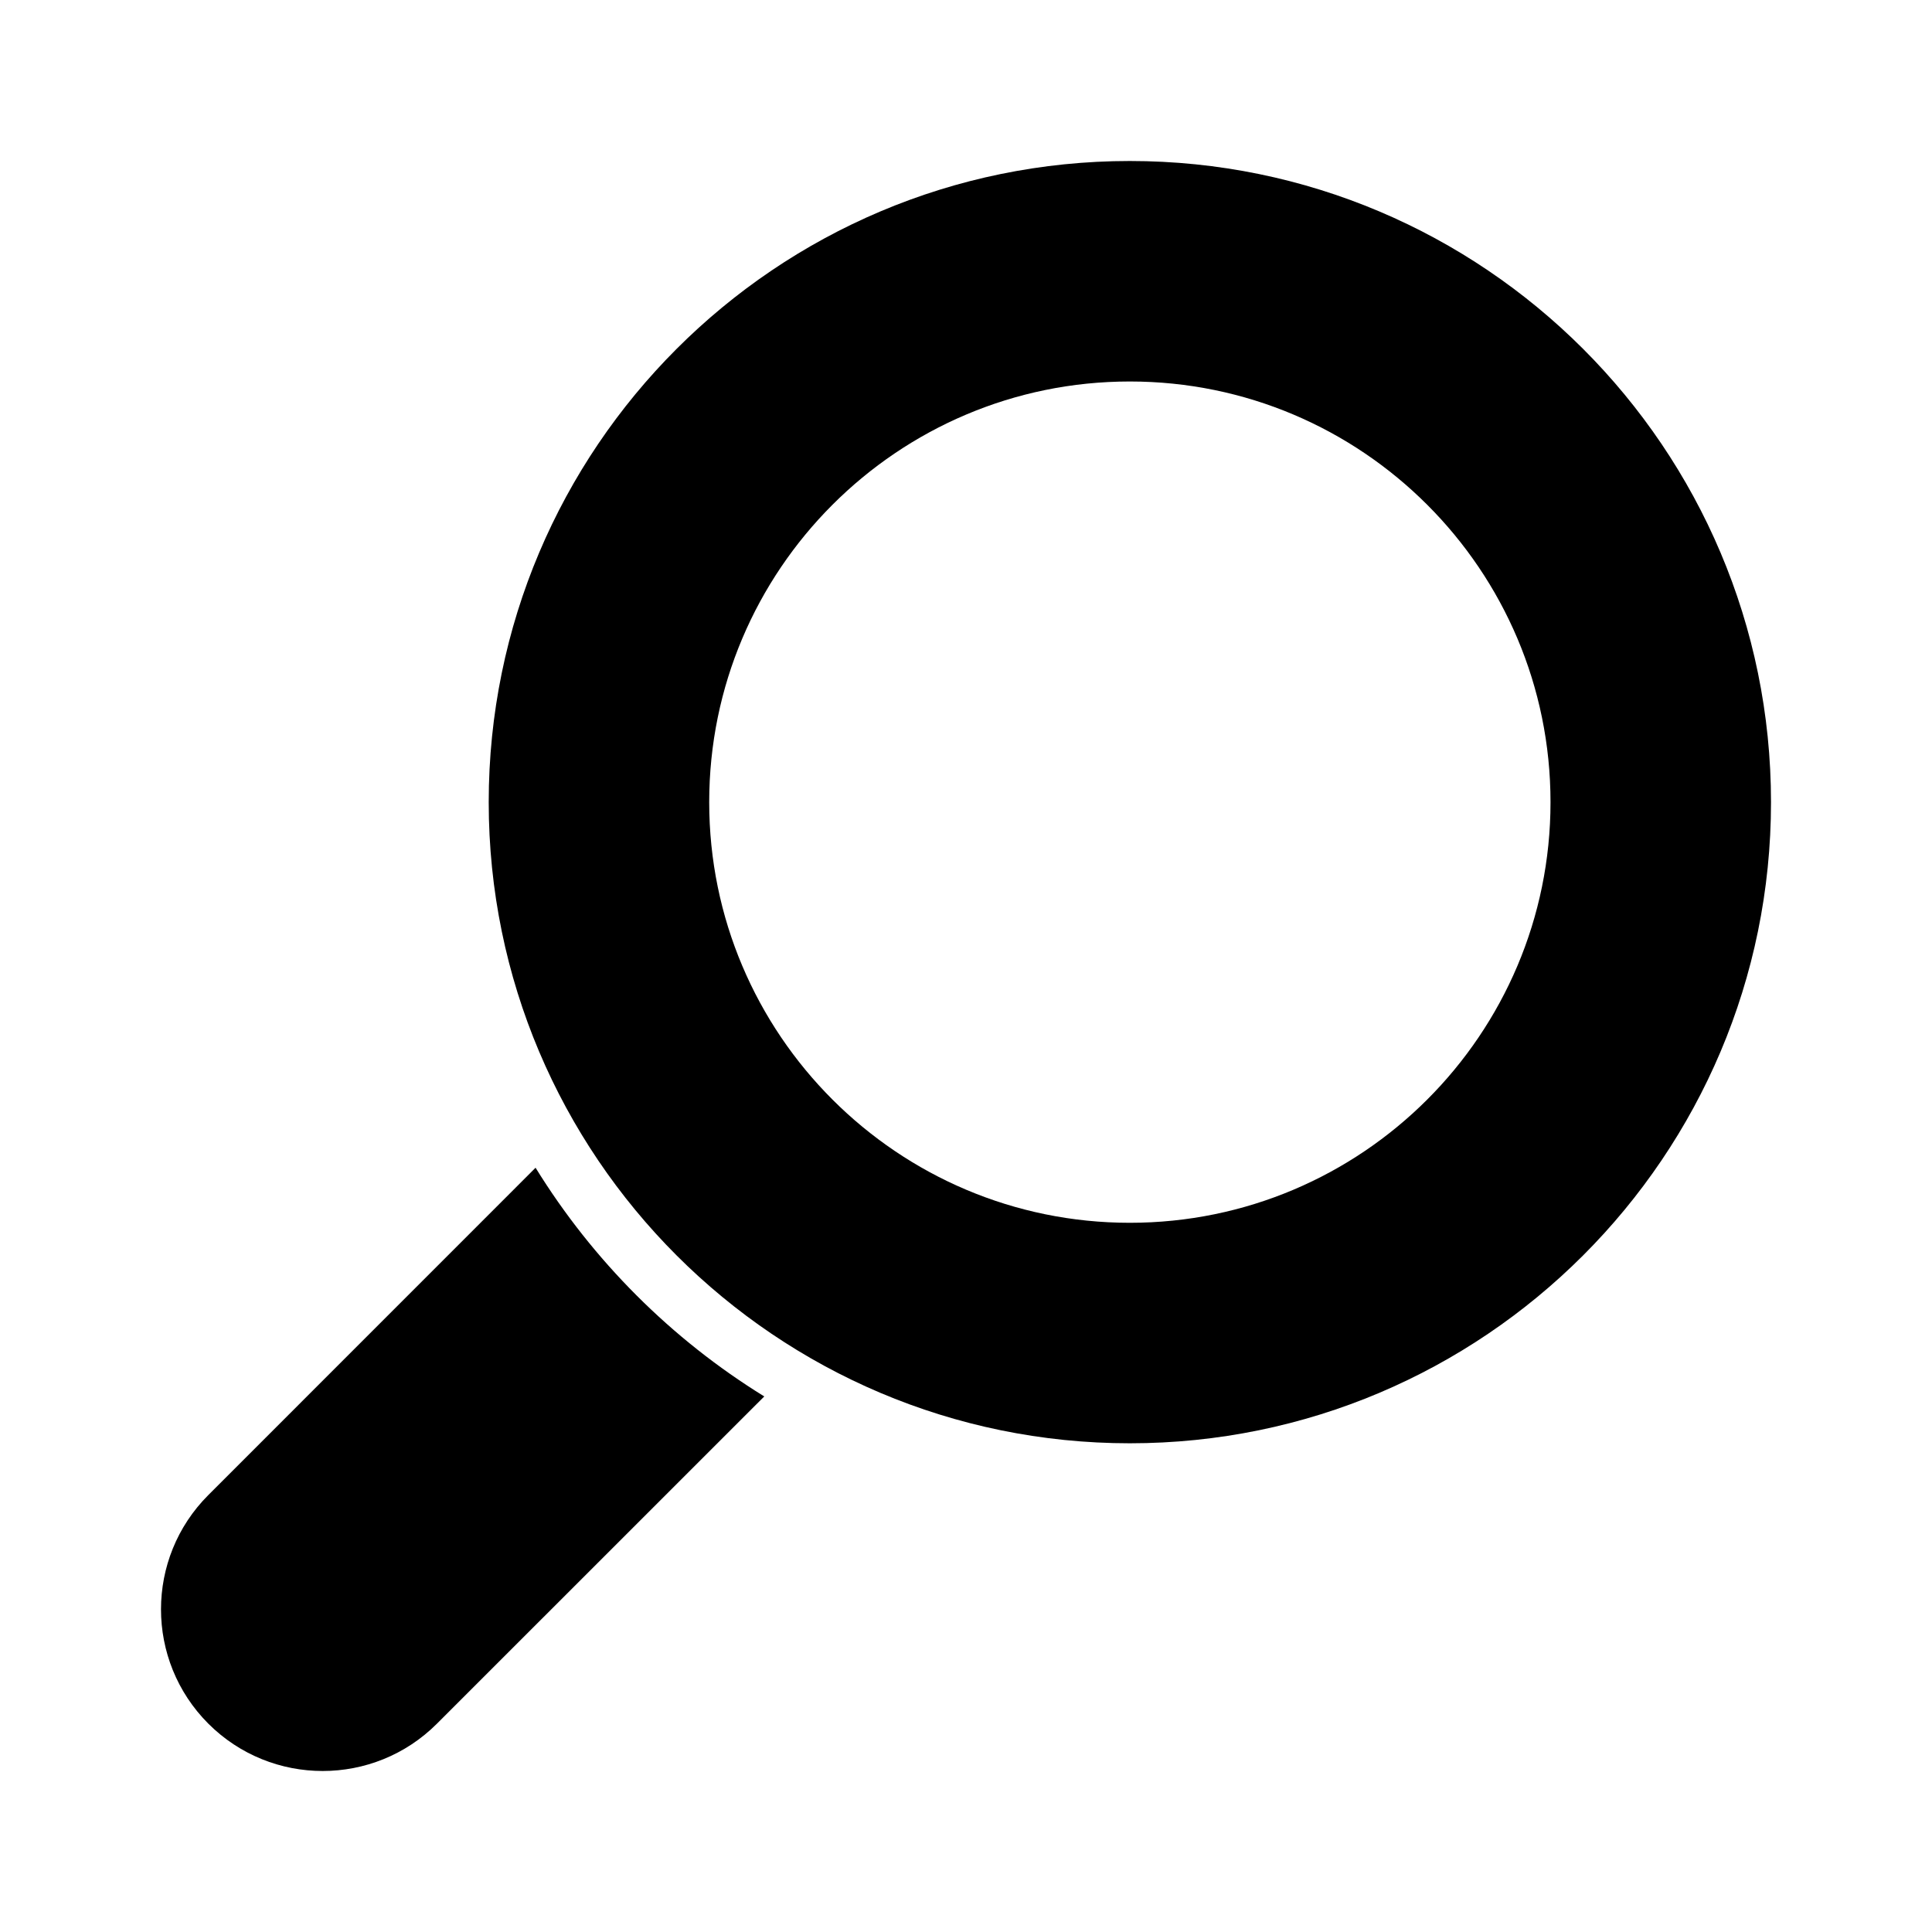
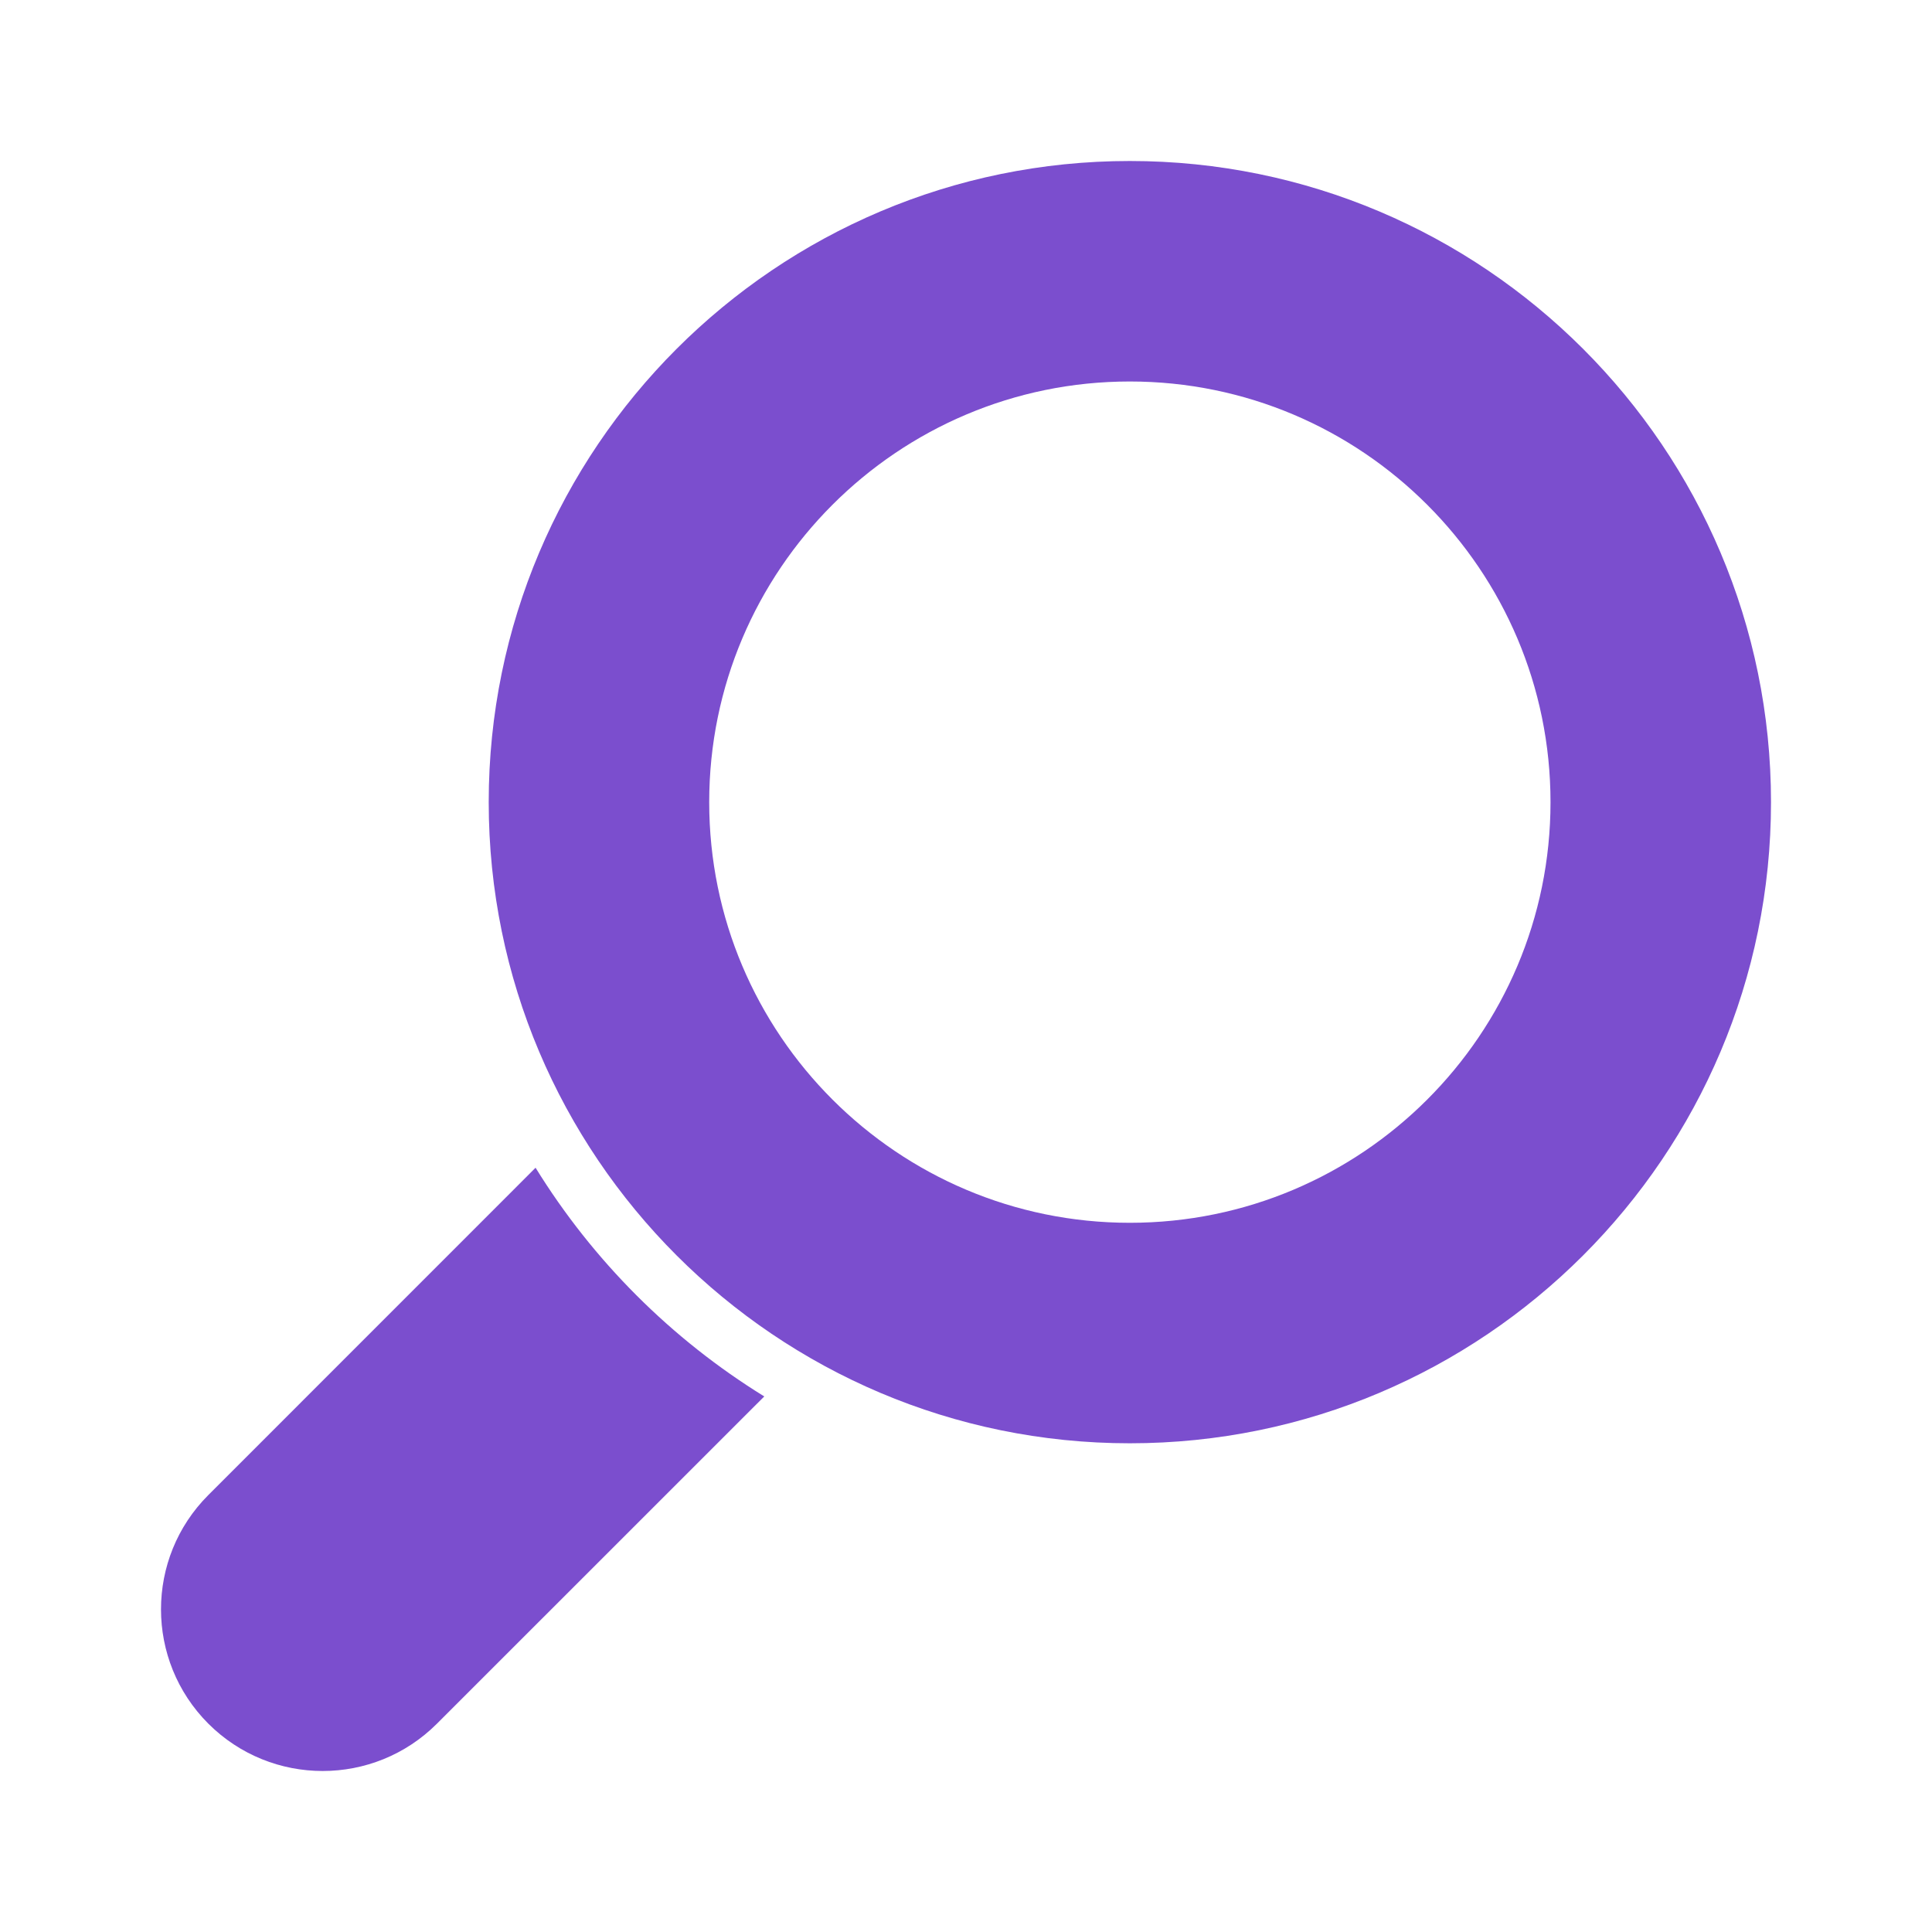
<svg xmlns="http://www.w3.org/2000/svg" width="24" height="24" viewBox="0 0 24 24" fill="none">
-   <path fill-rule="evenodd" clip-rule="evenodd" d="M6.653 14.506C7.365 15.66 8.34 16.635 9.494 17.347L5.428 21.412C4.644 22.196 3.373 22.196 2.588 21.412C2.588 21.412 2.588 21.412 2.588 21.412C1.804 20.627 1.804 19.356 2.588 18.572L6.653 14.506ZM14.035 2C18.431 2 22 5.569 22 9.965C22 14.36 18.431 17.929 14.035 17.929C9.64 17.929 6.071 14.36 6.071 9.965C6.071 5.569 9.64 2 14.035 2ZM14.035 4.739C11.151 4.739 8.81 7.081 8.81 9.965C8.81 12.849 11.151 15.19 14.035 15.19C16.919 15.19 19.261 12.849 19.261 9.965C19.261 7.081 16.919 4.739 14.035 4.739Z" fill="black" />
+   <path fill-rule="evenodd" clip-rule="evenodd" d="M6.653 14.506C7.365 15.66 8.34 16.635 9.494 17.347L5.428 21.412C4.644 22.196 3.373 22.196 2.588 21.412C2.588 21.412 2.588 21.412 2.588 21.412C1.804 20.627 1.804 19.356 2.588 18.572L6.653 14.506ZM14.035 2C18.431 2 22 5.569 22 9.965C22 14.36 18.431 17.929 14.035 17.929C9.64 17.929 6.071 14.36 6.071 9.965C6.071 5.569 9.64 2 14.035 2ZM14.035 4.739C11.151 4.739 8.81 7.081 8.81 9.965C8.81 12.849 11.151 15.19 14.035 15.19C16.919 15.19 19.261 12.849 19.261 9.965C19.261 7.081 16.919 4.739 14.035 4.739Z" fill="#7b4ece" />
</svg>
